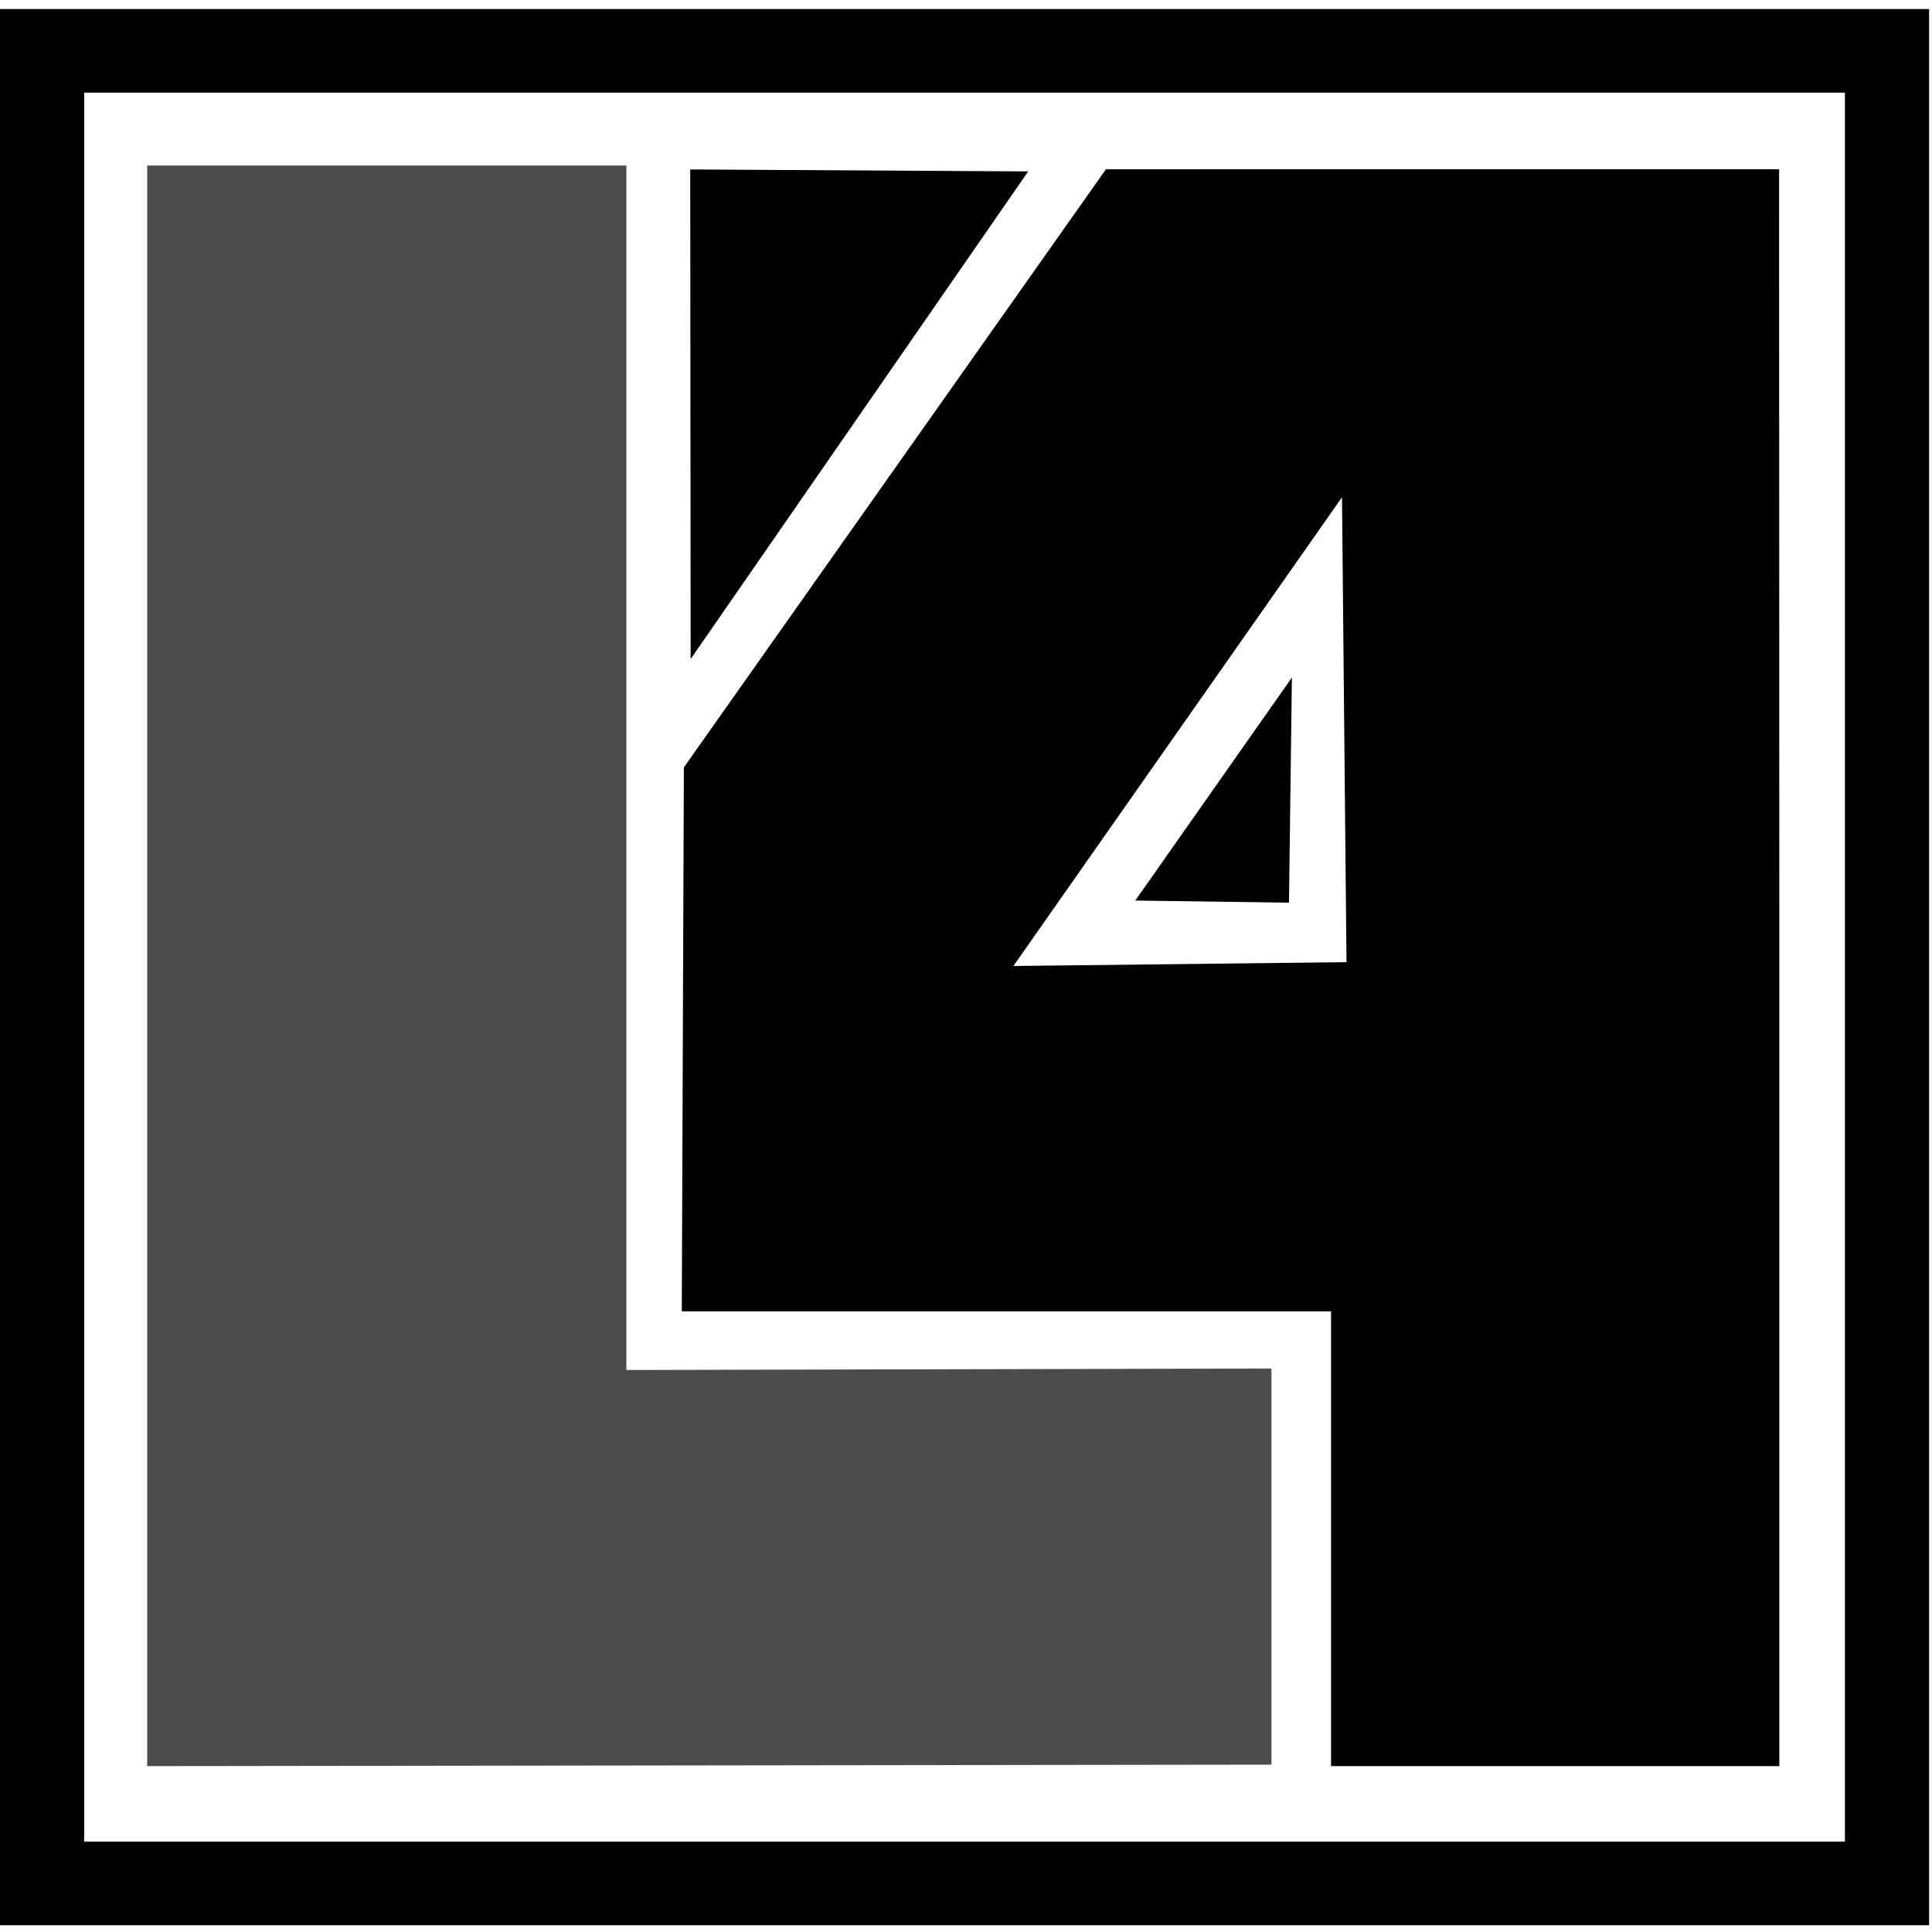
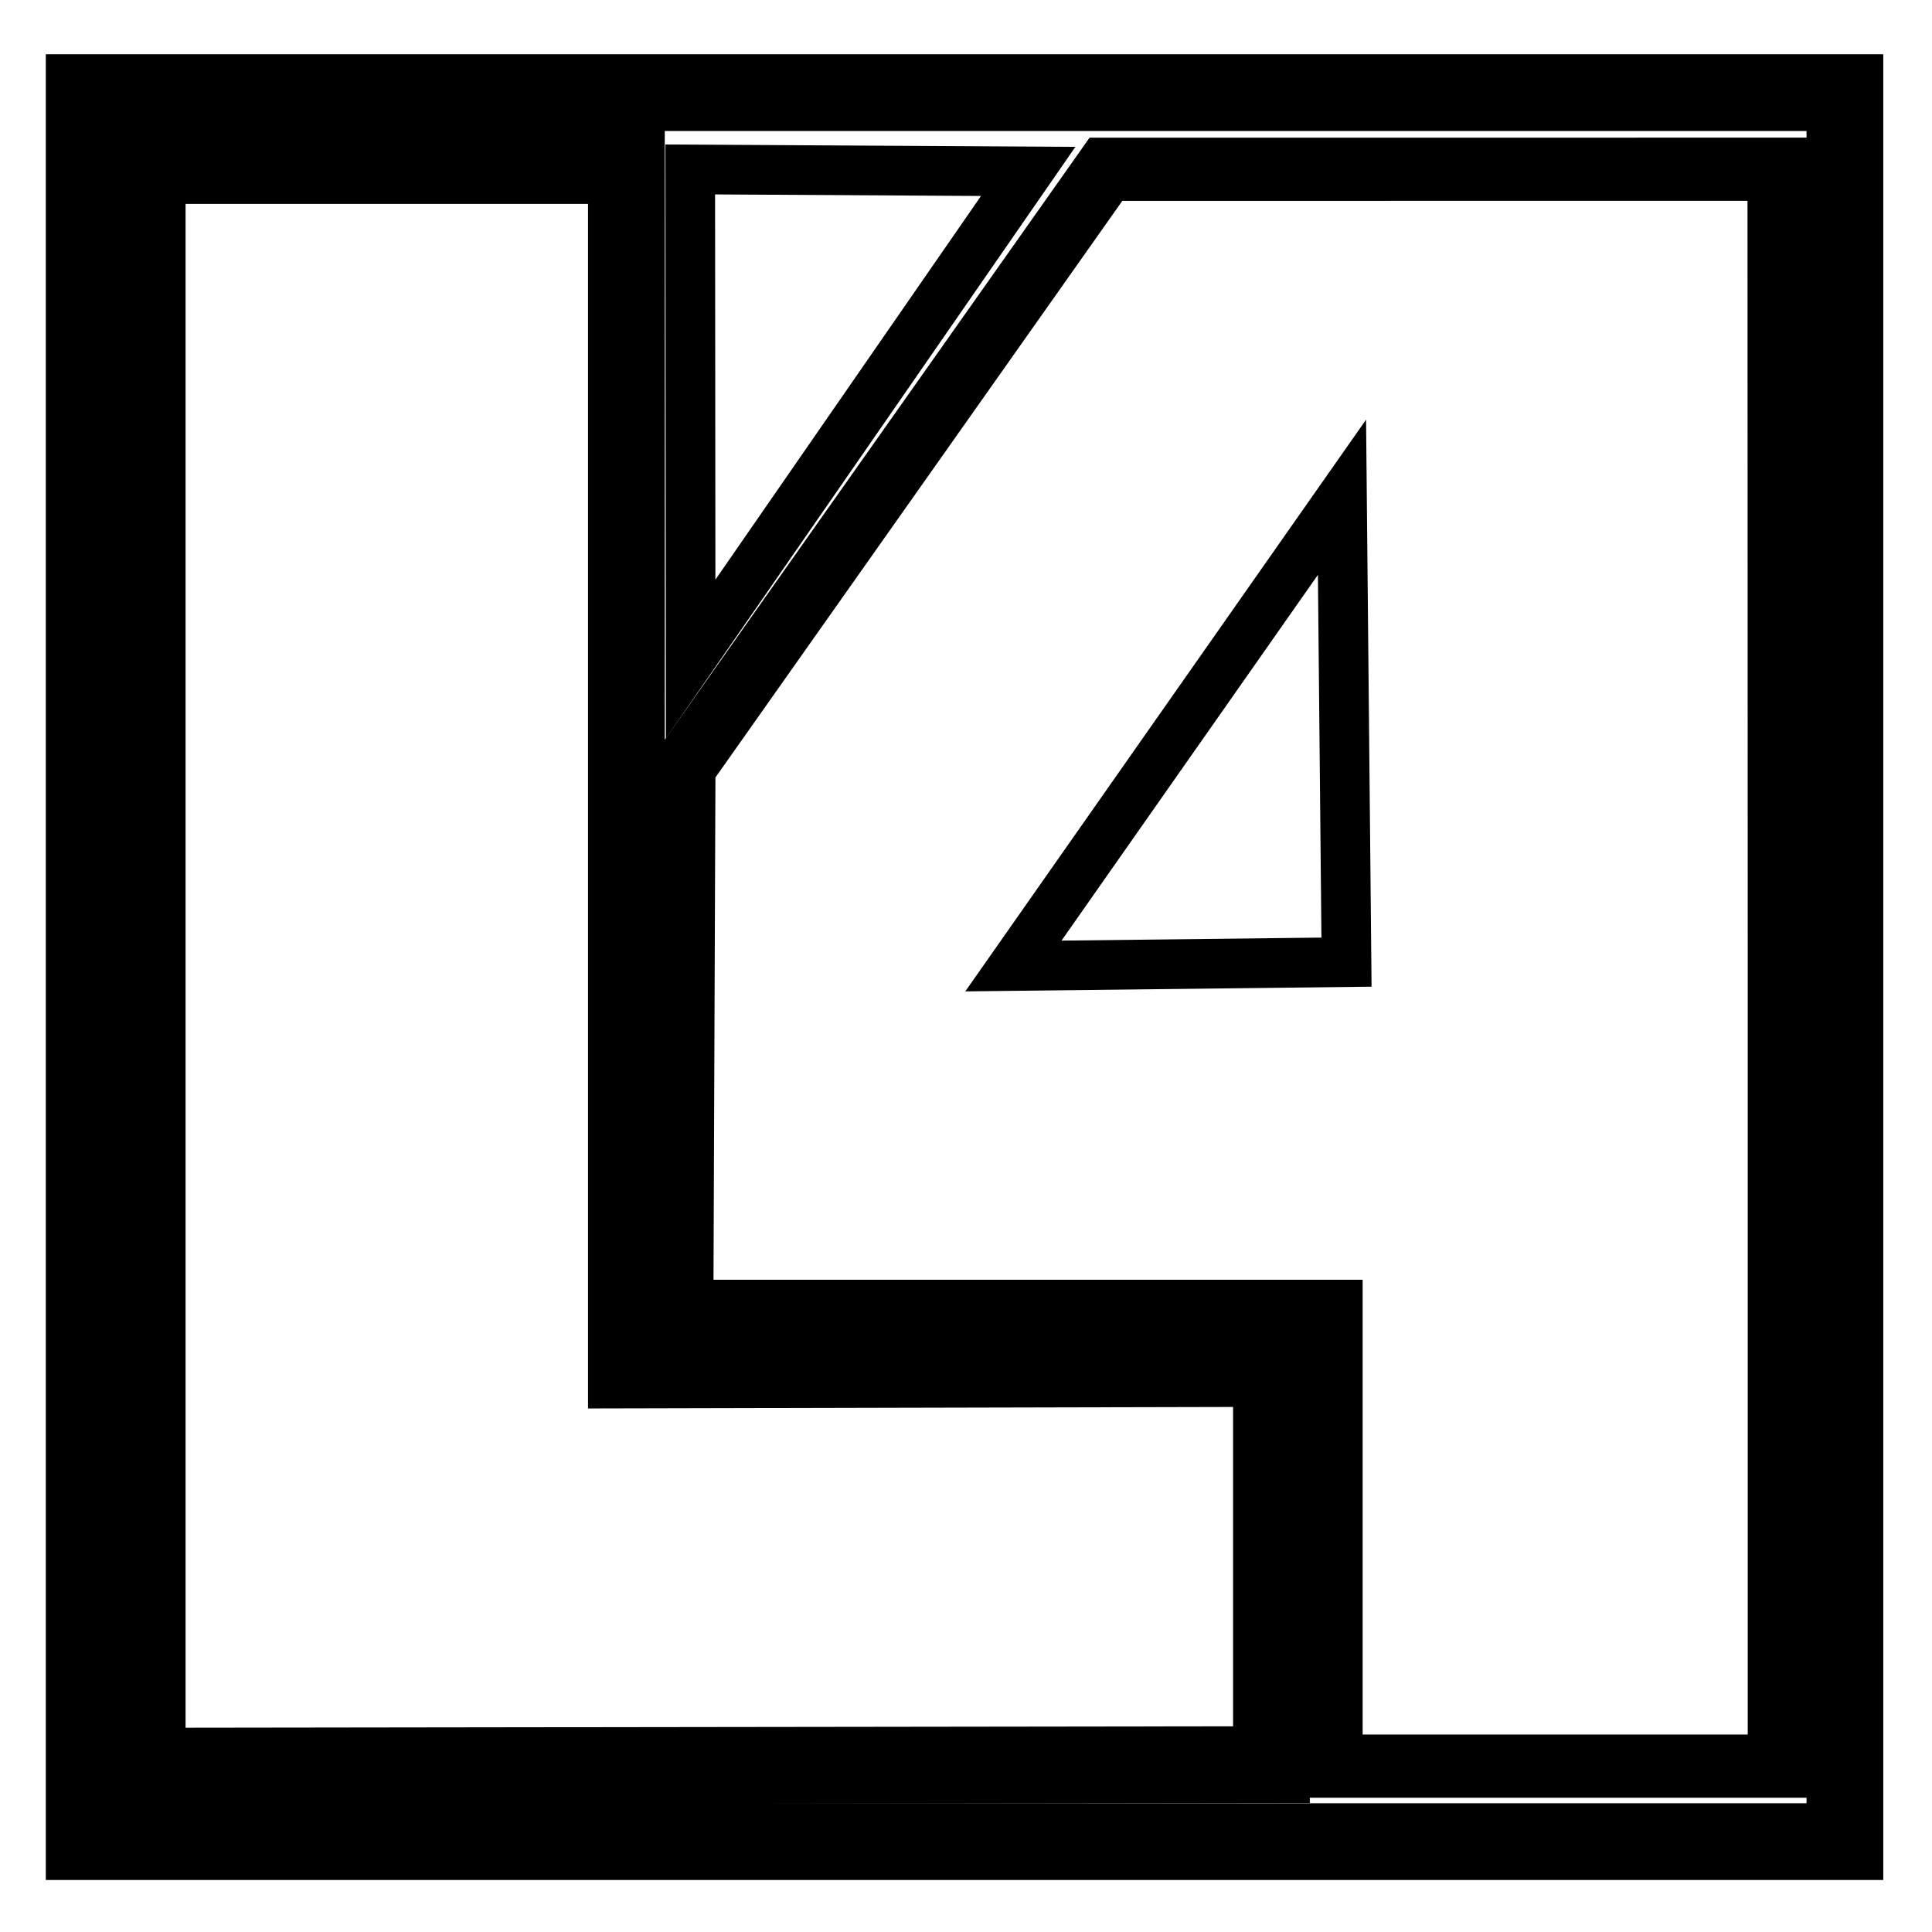
<svg xmlns="http://www.w3.org/2000/svg" width="24" height="24" viewBox="0 0 856 850">
-   <path fill="currentColor" fill-rule="evenodd" stroke="none" d="M 303 337 L 302.074 578.016 L 589.735 578.016 L 589.735 779.509 L 788.358 779.509 L 788.358 578.016 L 788.358 423.288 L 788.25 71.976 L 490 72 Z M 596.584 423.288 L 449 425 L 594.587 217.314 Z" />
-   <path fill="currentColor" fill-rule="evenodd" stroke="none" d="M 305.816 72.077 L 306 289 L 455.557 72.947 Z" />
-   <path fill="currentColor" fill-rule="evenodd" stroke="none" d="M 571.098 396.947 L 572.396 297.191 L 503 396 Z" />
-   <path fill="currentColor" fill-rule="evenodd" stroke="none" opacity="0.7" d="M 65.21 70.345 L 65.21 779.509 L 563.334 778.846 L 563.334 603.334 L 277.531 603.997 L 277.531 70.345 Z" />
-   <path fill="currentColor" fill-rule="evenodd" stroke="none" d="M 854.708 850 L -0 850 L -0 1 L 854.708 1 L 854.708 850 Z M 817.417 812.958 L 37.291 812.958 L 37.291 38.042 L 817.417 38.042 L 817.417 812.958 Z" />
+   <path fill="none" fill-rule="evenodd" stroke="currentColor" stroke-width="28" stroke-linejoin="miter" d="M 303 337 L 302.074 578.016 L 589.735 578.016 L 589.735 779.509 L 788.358 779.509 L 788.358 578.016 L 788.358 423.288 L 788.25 71.976 L 490 72 Z" />
+   <path fill="none" fill-rule="evenodd" stroke="currentColor" stroke-width="22" stroke-linejoin="miter" d="M 305.816 72.077 L 306 289 L 455.557 72.947 Z" />
+   <path fill="none" fill-rule="evenodd" stroke="currentColor" stroke-width="22" stroke-linejoin="miter" d="M 596.584 423.288 L 449 425 L 594.587 217.314 Z" />
+   <path fill="none" fill-rule="evenodd" stroke="currentColor" stroke-width="34" stroke-linejoin="miter" d="M 65.21 70.345 L 65.21 779.509 L 563.334 778.846 L 563.334 603.334 L 277.531 603.997 L 277.531 70.345 Z" />
+   <path fill="none" fill-rule="evenodd" stroke="currentColor" stroke-width="34" stroke-linejoin="miter" d="M 37.291 38.042 L 817.417 38.042 L 817.417 812.958 L 37.291 812.958 Z" />
</svg>
